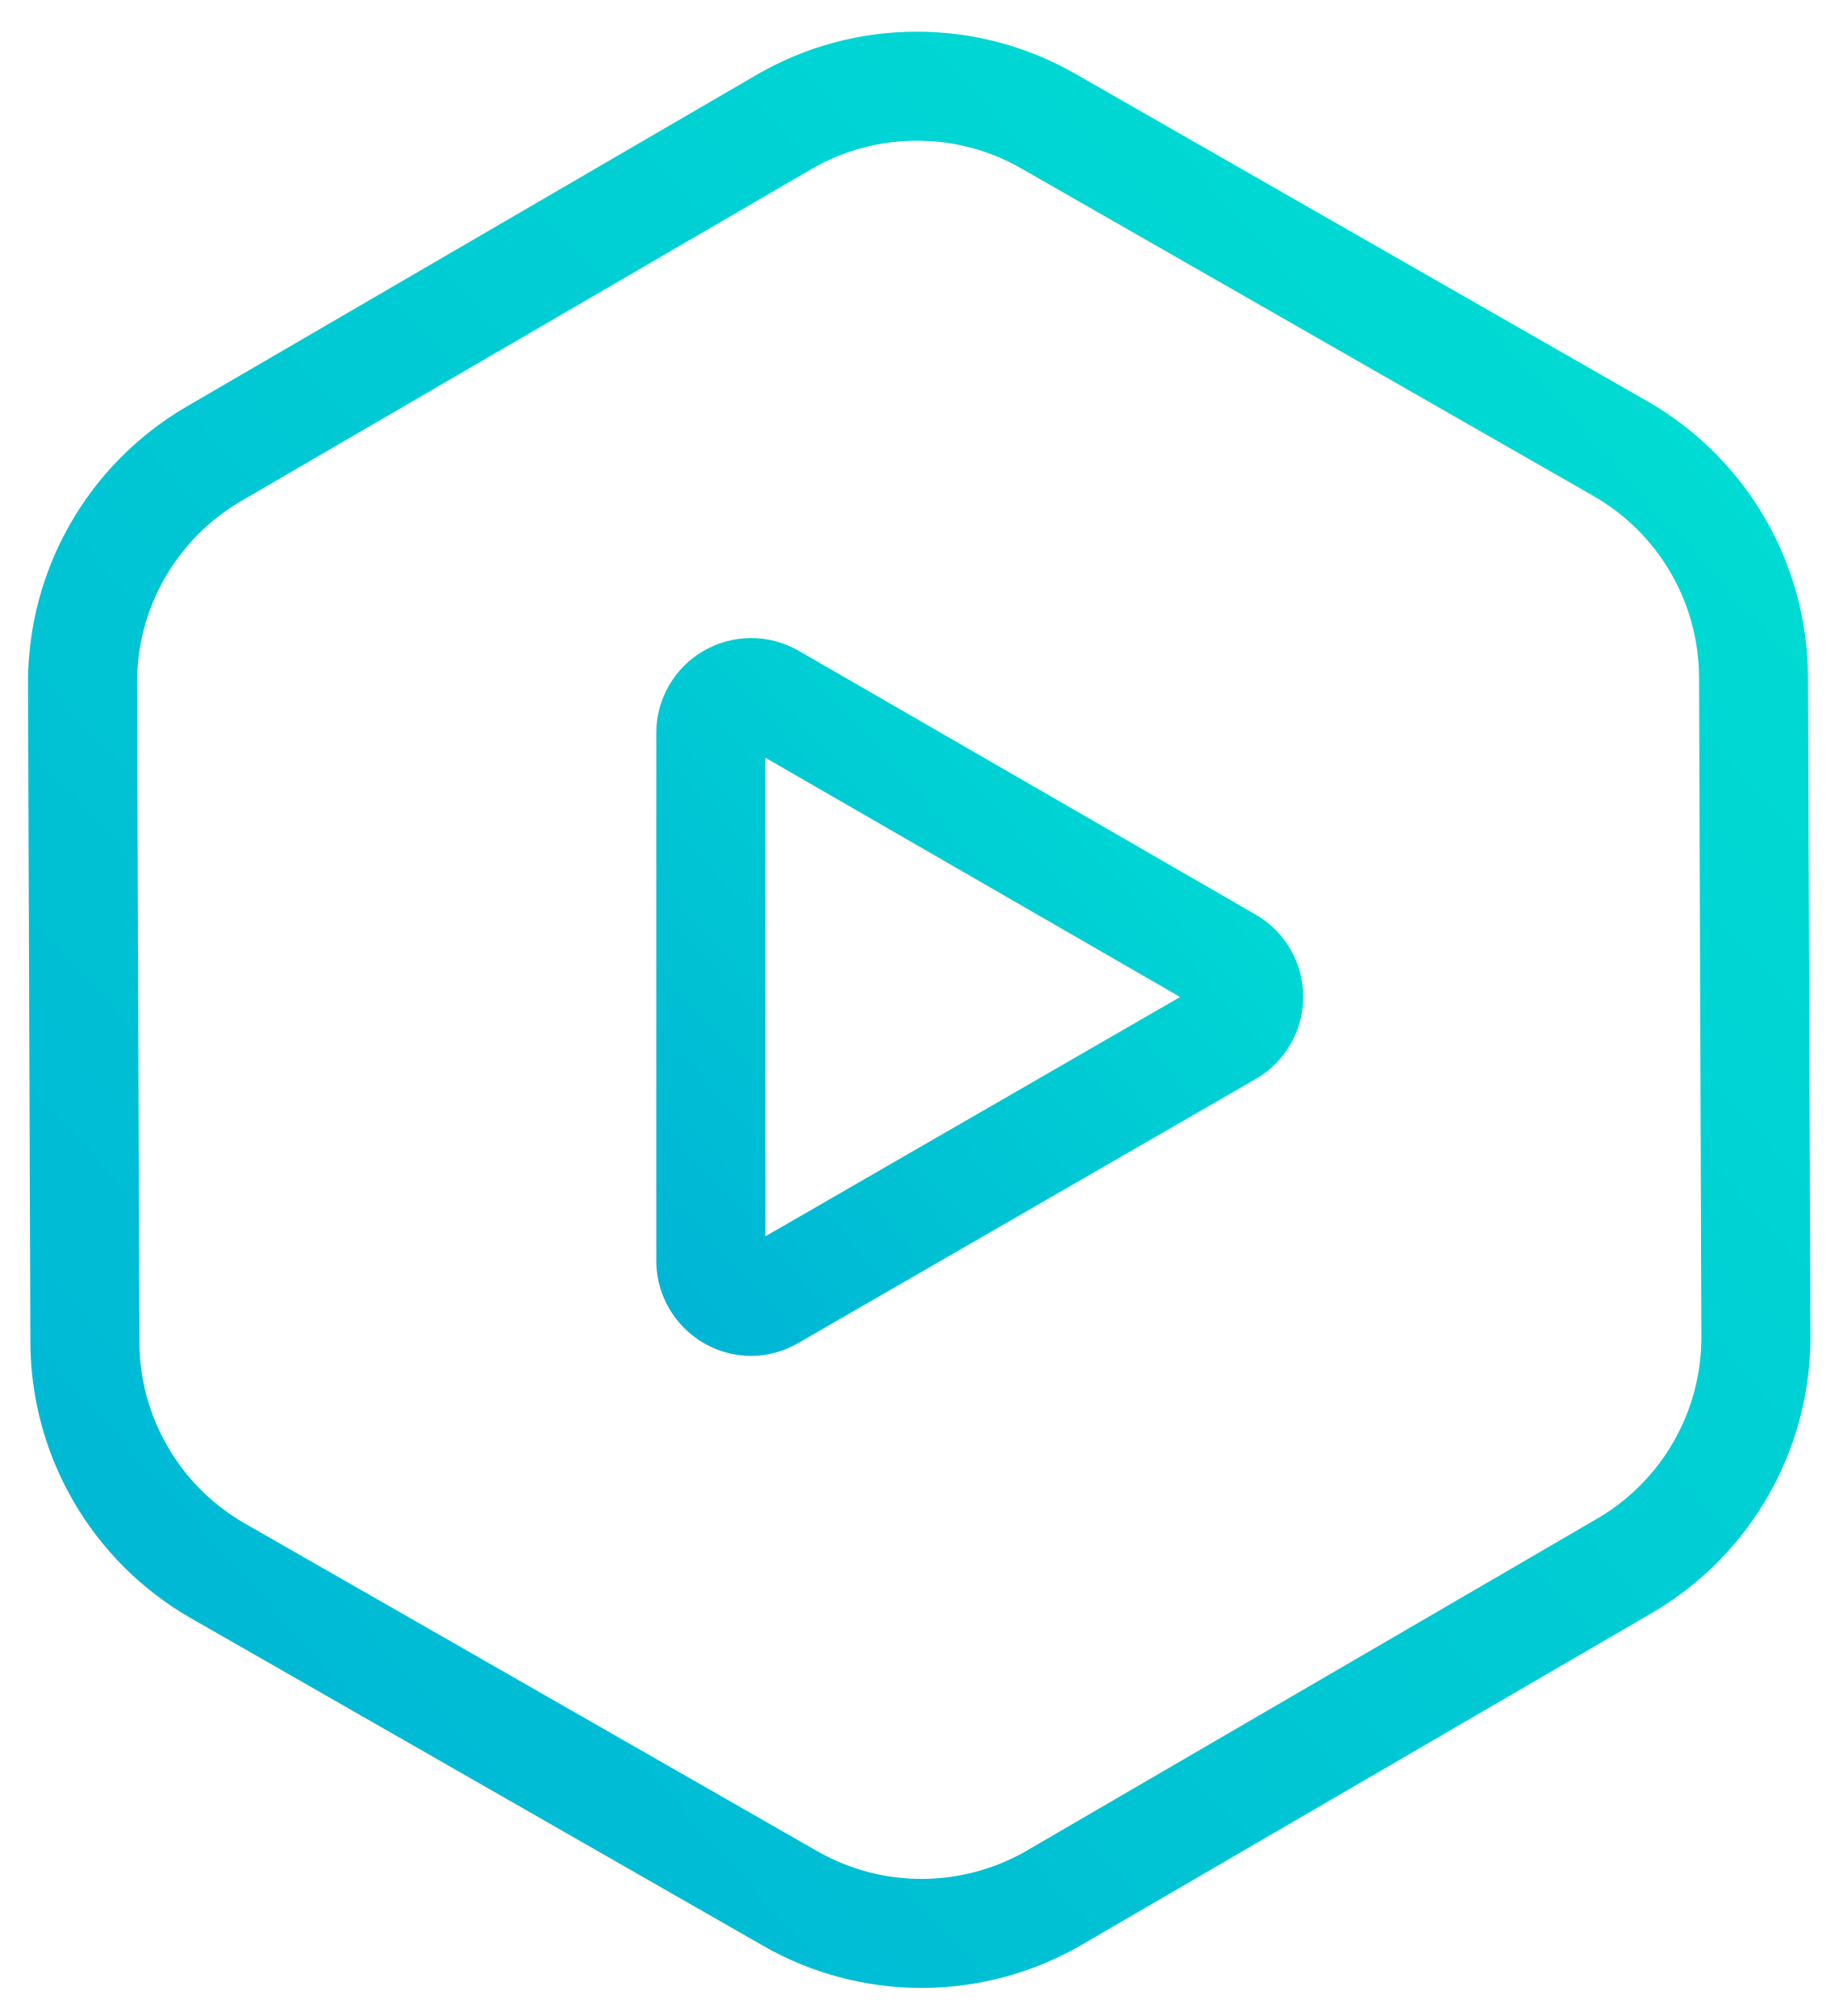
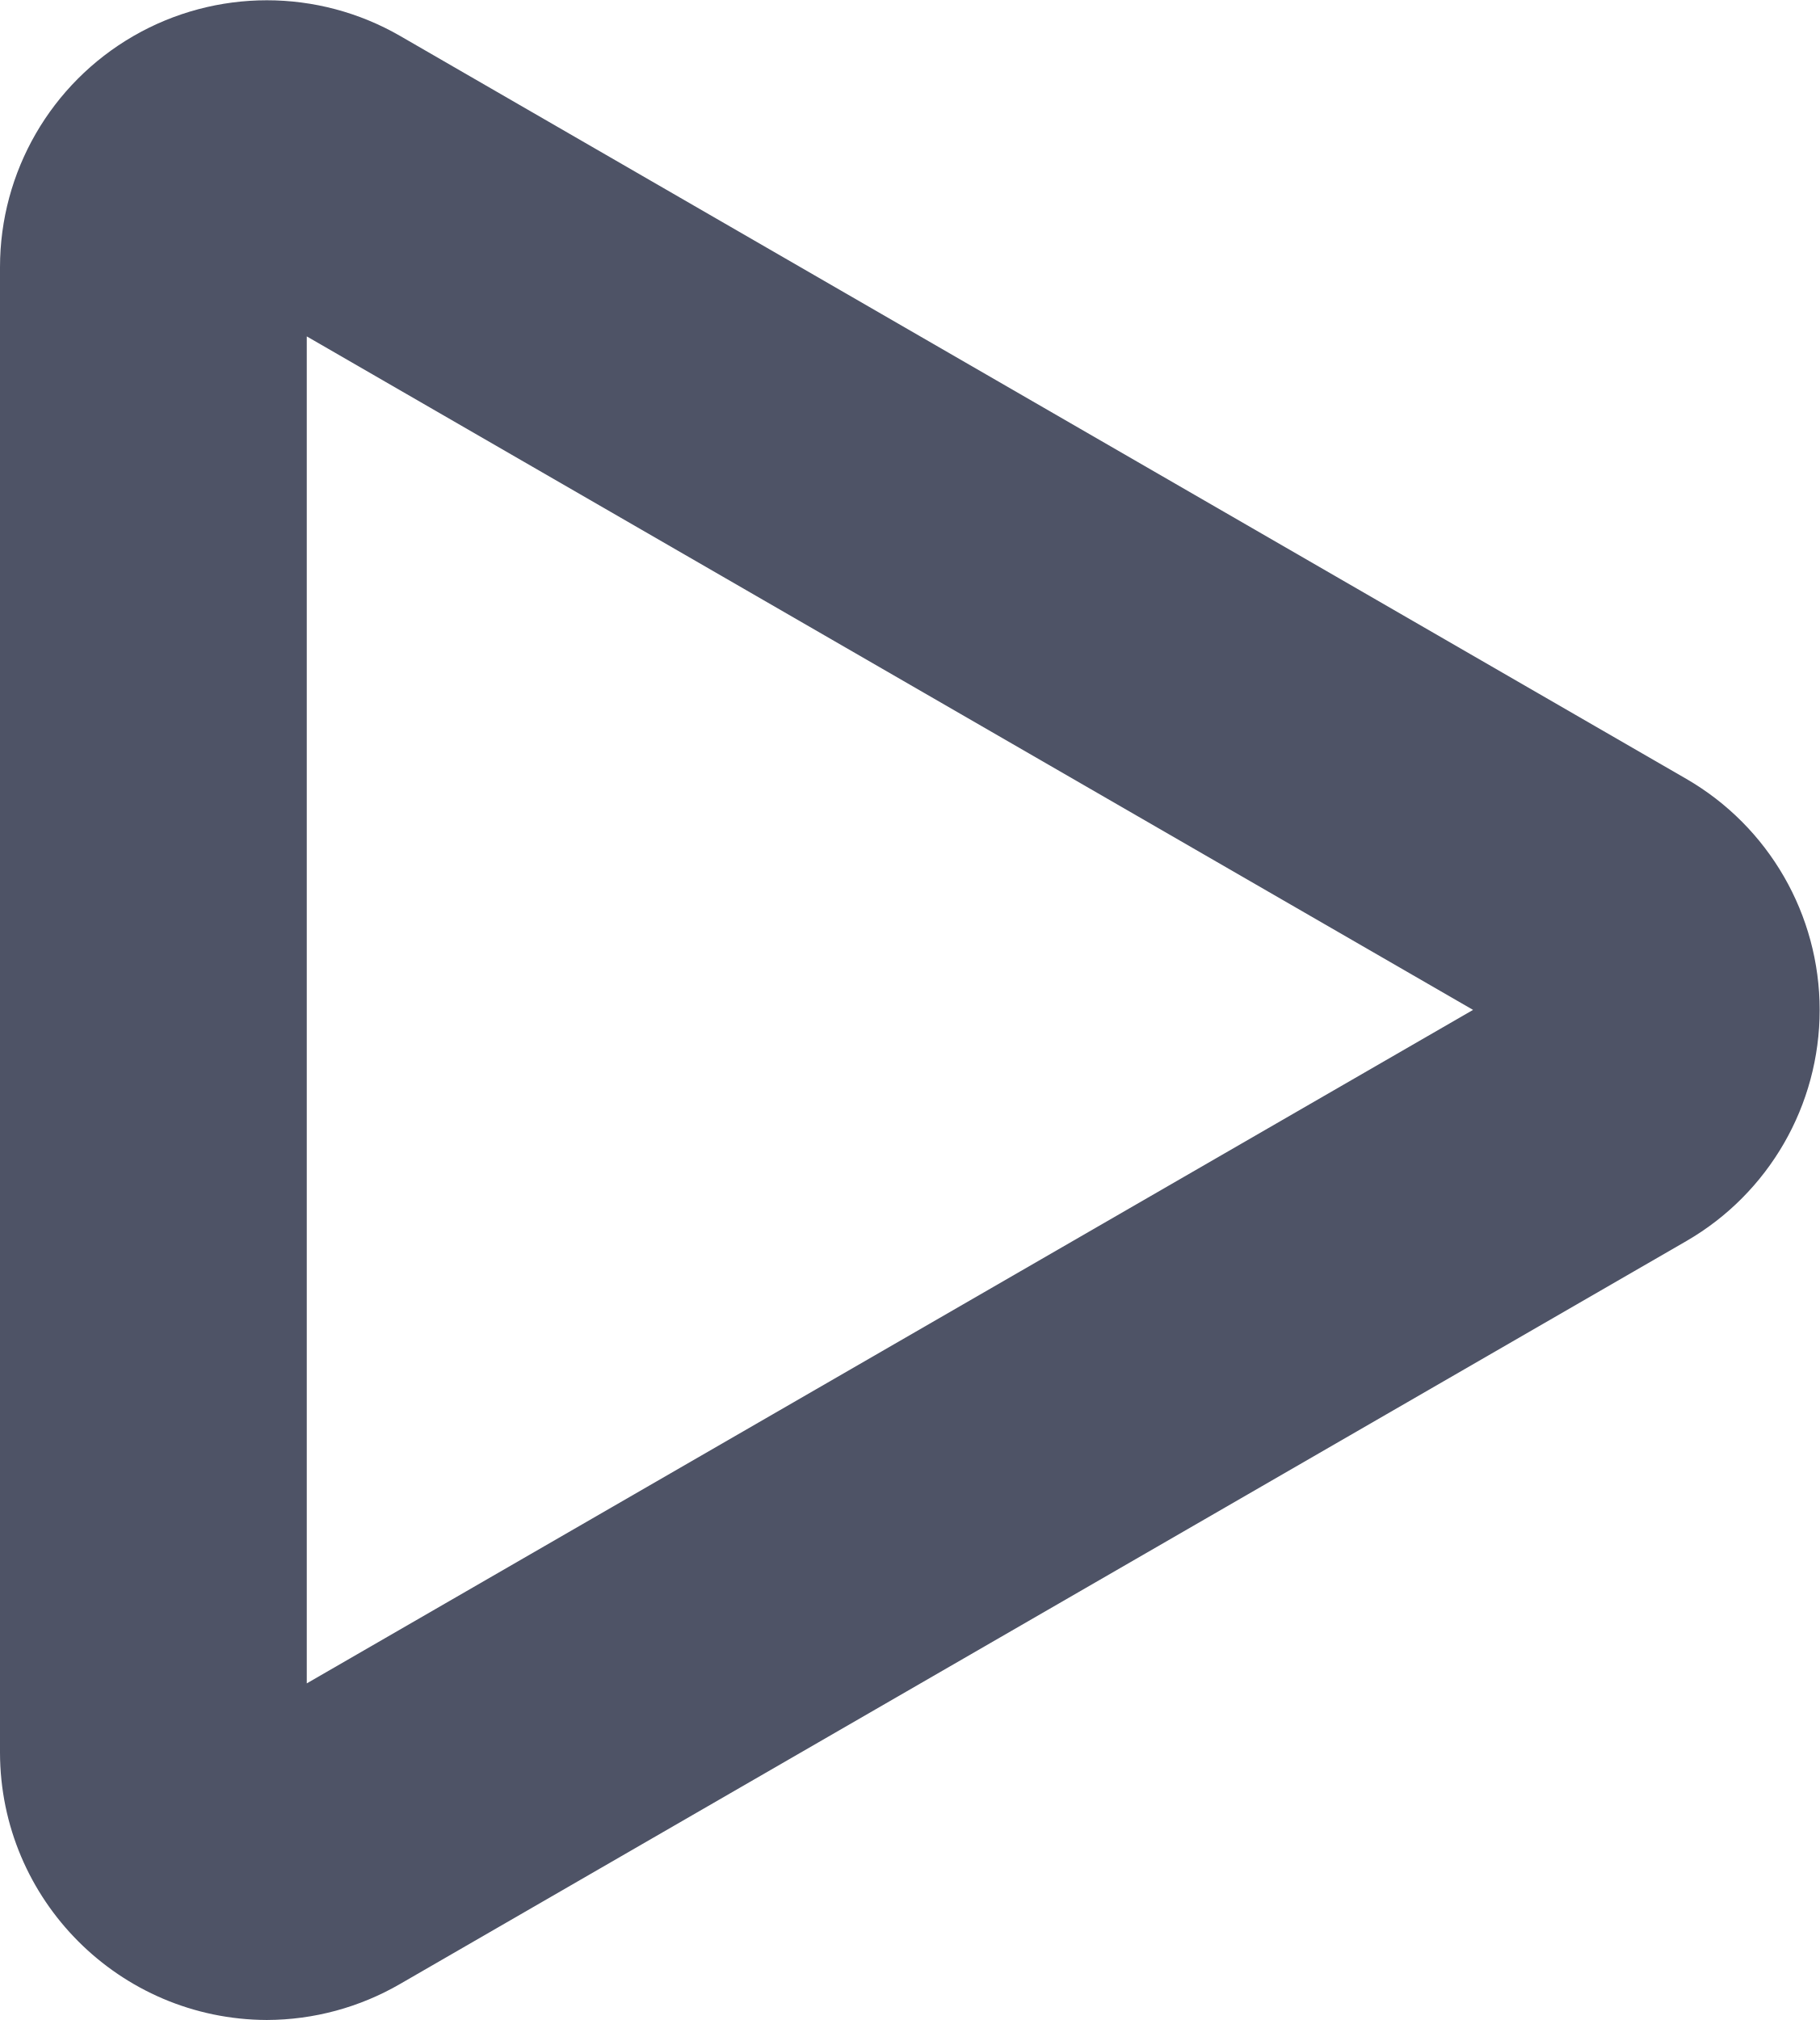
- <svg xmlns="http://www.w3.org/2000/svg" width="32.801" height="35.976" viewBox="0 0 32.801 35.976">
-   <defs>
-     <linearGradient id="linear-gradient" y1="1" x2="1" gradientUnits="objectBoundingBox">
-       <stop offset="0" stop-color="#00b3d5" />
-       <stop offset="1" stop-color="#00e1d3" />
-     </linearGradient>
-   </defs>
-   <g id="playquiz" transform="translate(-1064.297 -8127.125)">
-     <g id="Group_1382" data-name="Group 1382" transform="translate(1064.797 8127.691)">
-       <g id="Group_1380" data-name="Group 1380" transform="translate(0)">
-         <path id="Path_2831" data-name="Path 2831" d="M962.234,8168.176a5.675,5.675,0,0,1-2.822-.749l-10.22-5.852a5.7,5.7,0,0,1-2.858-4.909l-.042-11.776a5.7,5.7,0,0,1,2.822-4.929l10.177-5.925a5.693,5.693,0,0,1,5.681-.021l10.219,5.852a5.7,5.7,0,0,1,2.858,4.909l.043,11.776a5.7,5.7,0,0,1-2.823,4.93l-10.177,5.924A5.681,5.681,0,0,1,962.234,8168.176Zm-.085-32.964a3.735,3.735,0,0,0-1.879.506l-10.177,5.925a3.744,3.744,0,0,0-1.856,3.241l.042,11.775a3.744,3.744,0,0,0,1.879,3.228l10.22,5.852a3.745,3.745,0,0,0,3.735-.014l10.178-5.925a3.746,3.746,0,0,0,1.856-3.241l-.042-11.777a3.745,3.745,0,0,0-1.879-3.227l-10.22-5.852A3.729,3.729,0,0,0,962.149,8135.212Z" transform="translate(-946.292 -8133.267)" stroke="rgba(0,0,0,0)" stroke-width="1" fill="url(#linear-gradient)" />
-       </g>
-       <g id="Group_1381" data-name="Group 1381" transform="translate(11.21 10.823)">
-         <path id="Path_2832" data-name="Path 2832" d="M982.549,8179.448a1.7,1.7,0,0,1-1.693-1.7v-9.418a1.693,1.693,0,0,1,2.539-1.466l8.157,4.71a1.693,1.693,0,0,1,0,2.931l-8.156,4.709A1.688,1.688,0,0,1,982.549,8179.448Zm.253-10.675v8.541l7.4-4.271Z" transform="translate(-980.857 -8166.64)" stroke="rgba(0,0,0,0)" stroke-width="1" fill="url(#linear-gradient)" />
-       </g>
-     </g>
-   </g>
+ <svg xmlns="http://www.w3.org/2000/svg" width="18.833" height="20.902" viewBox="0 0 18.833 20.902">
+   <path id="playquiz" d="M983.619,8187.542a2.772,2.772,0,0,1-2.762-2.767v-15.37a2.762,2.762,0,0,1,4.143-2.392l13.311,7.687a2.762,2.762,0,0,1,0,4.782L985,8187.168A2.765,2.765,0,0,1,983.619,8187.542Zm.413-17.421v13.938l12.071-6.969Z" transform="translate(-980.857 -8166.64)" fill="#4e5366" />
</svg>
